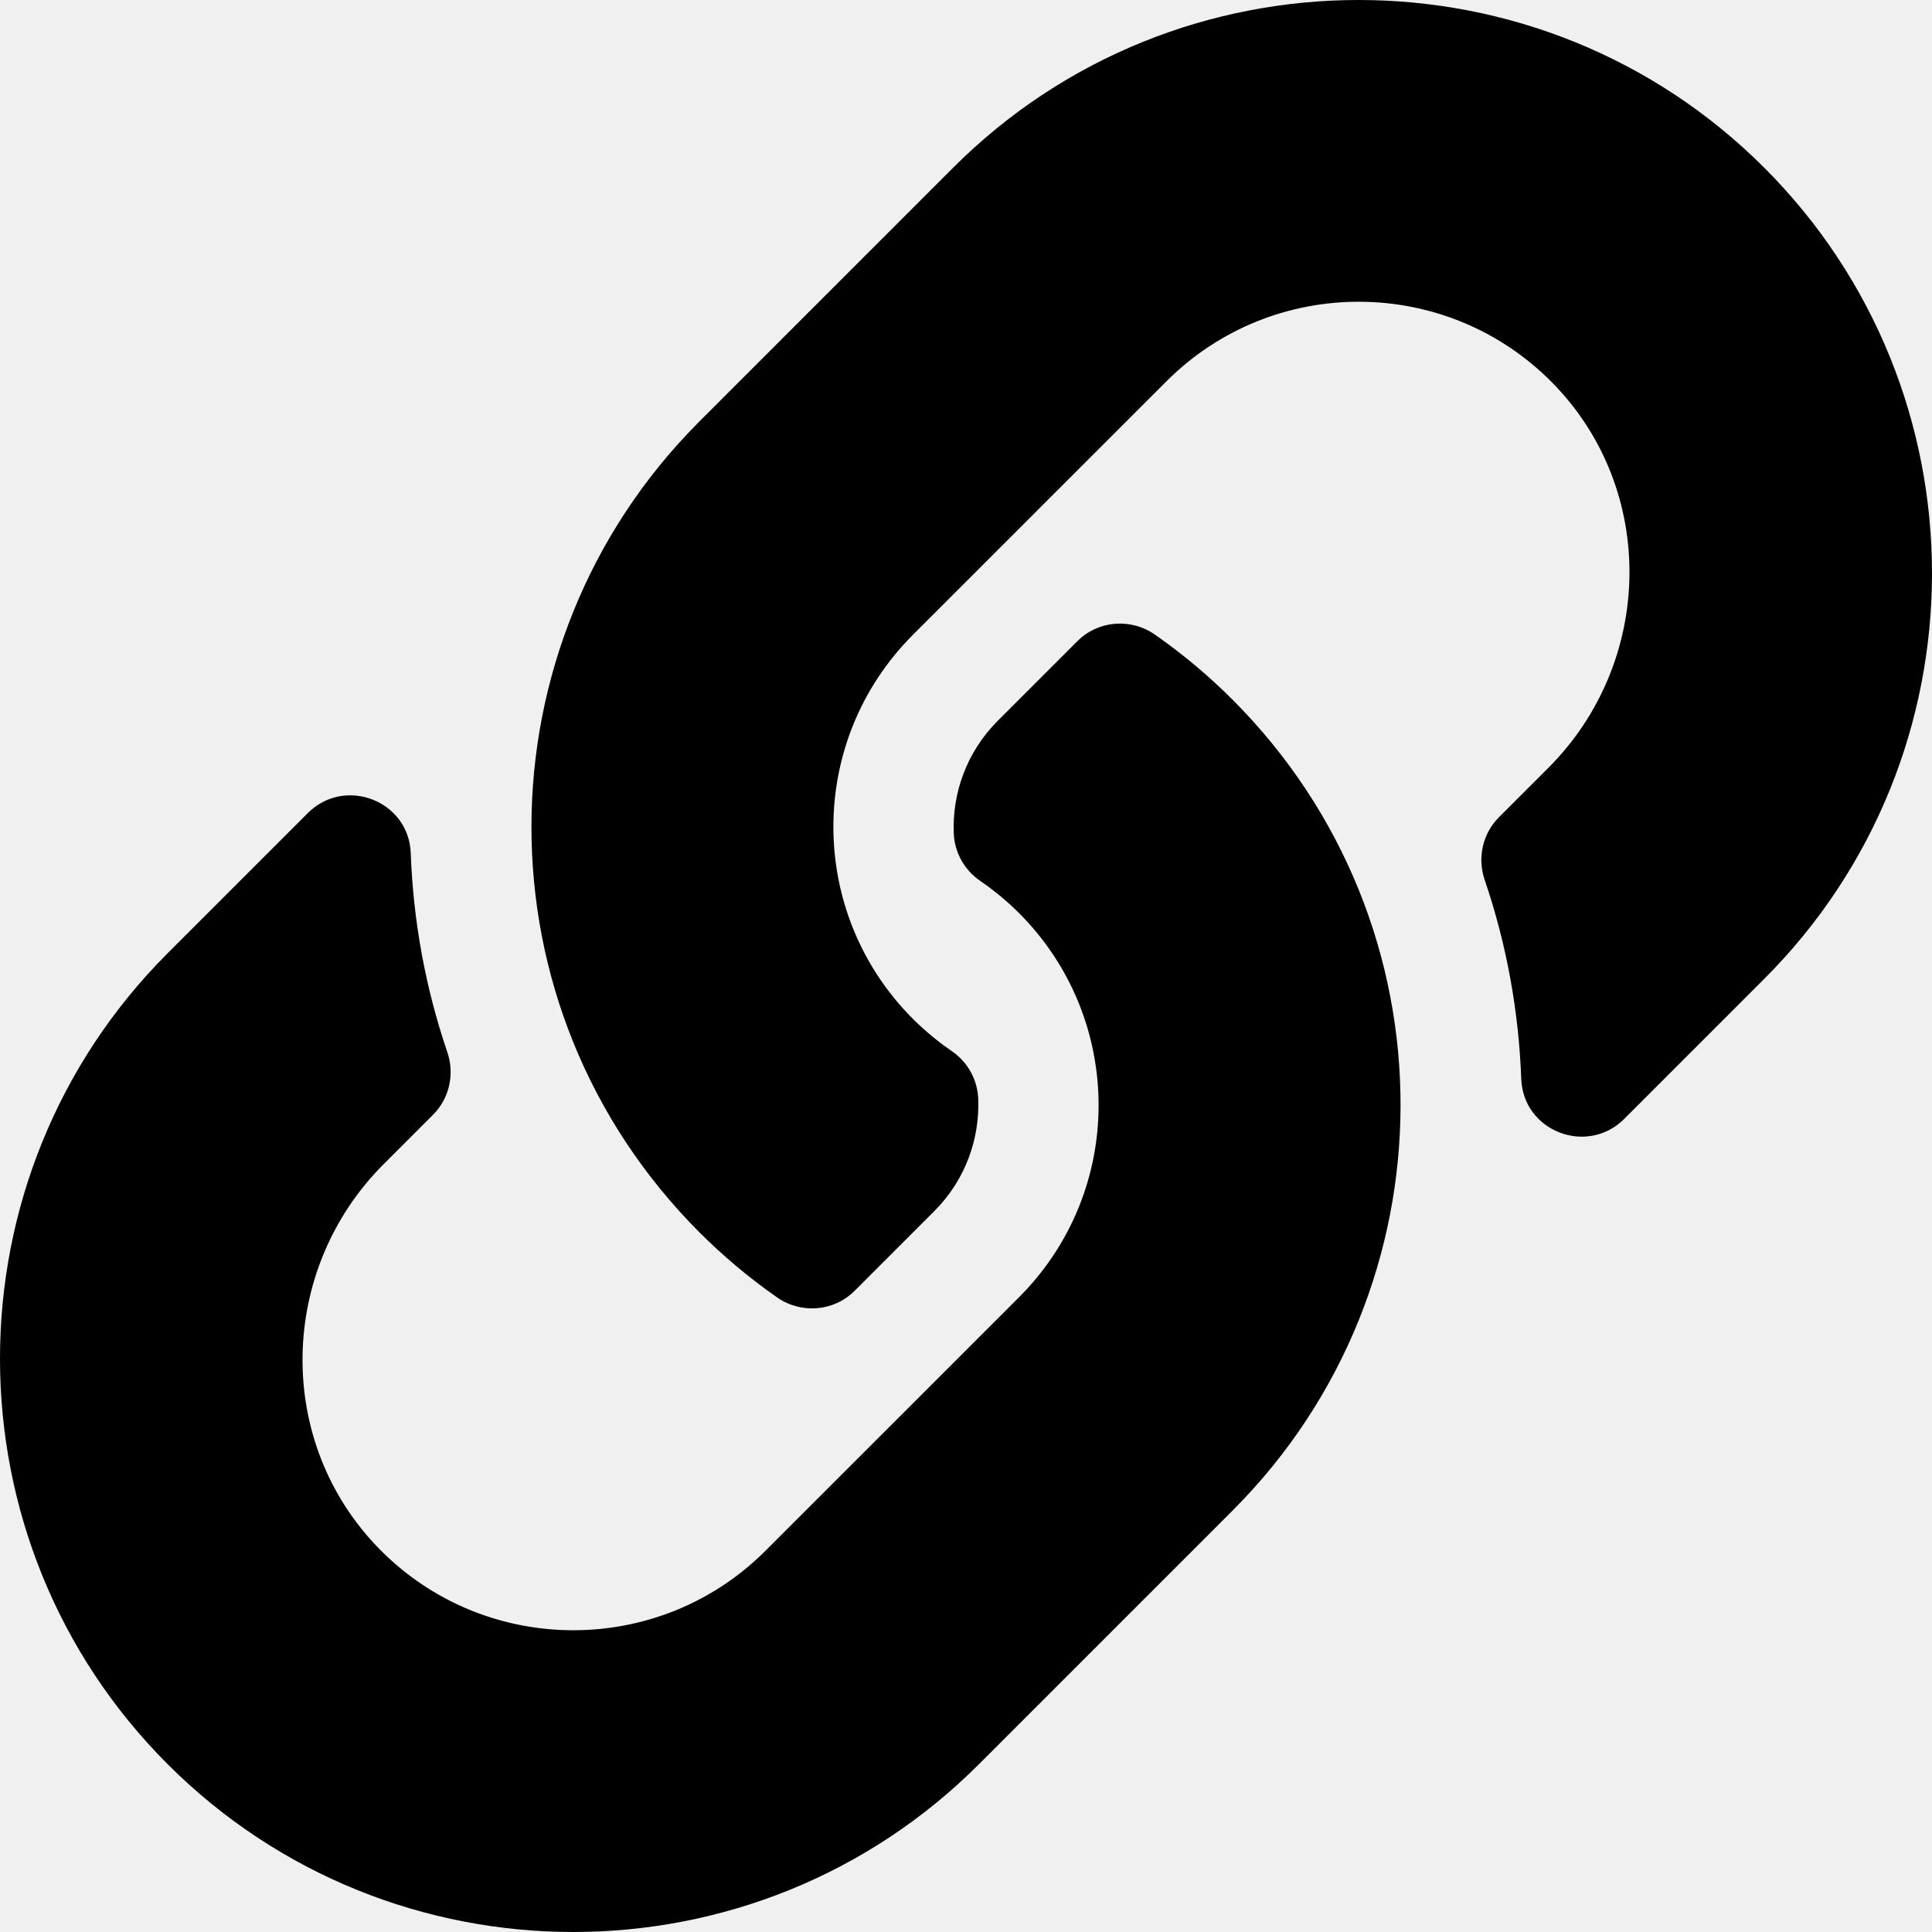
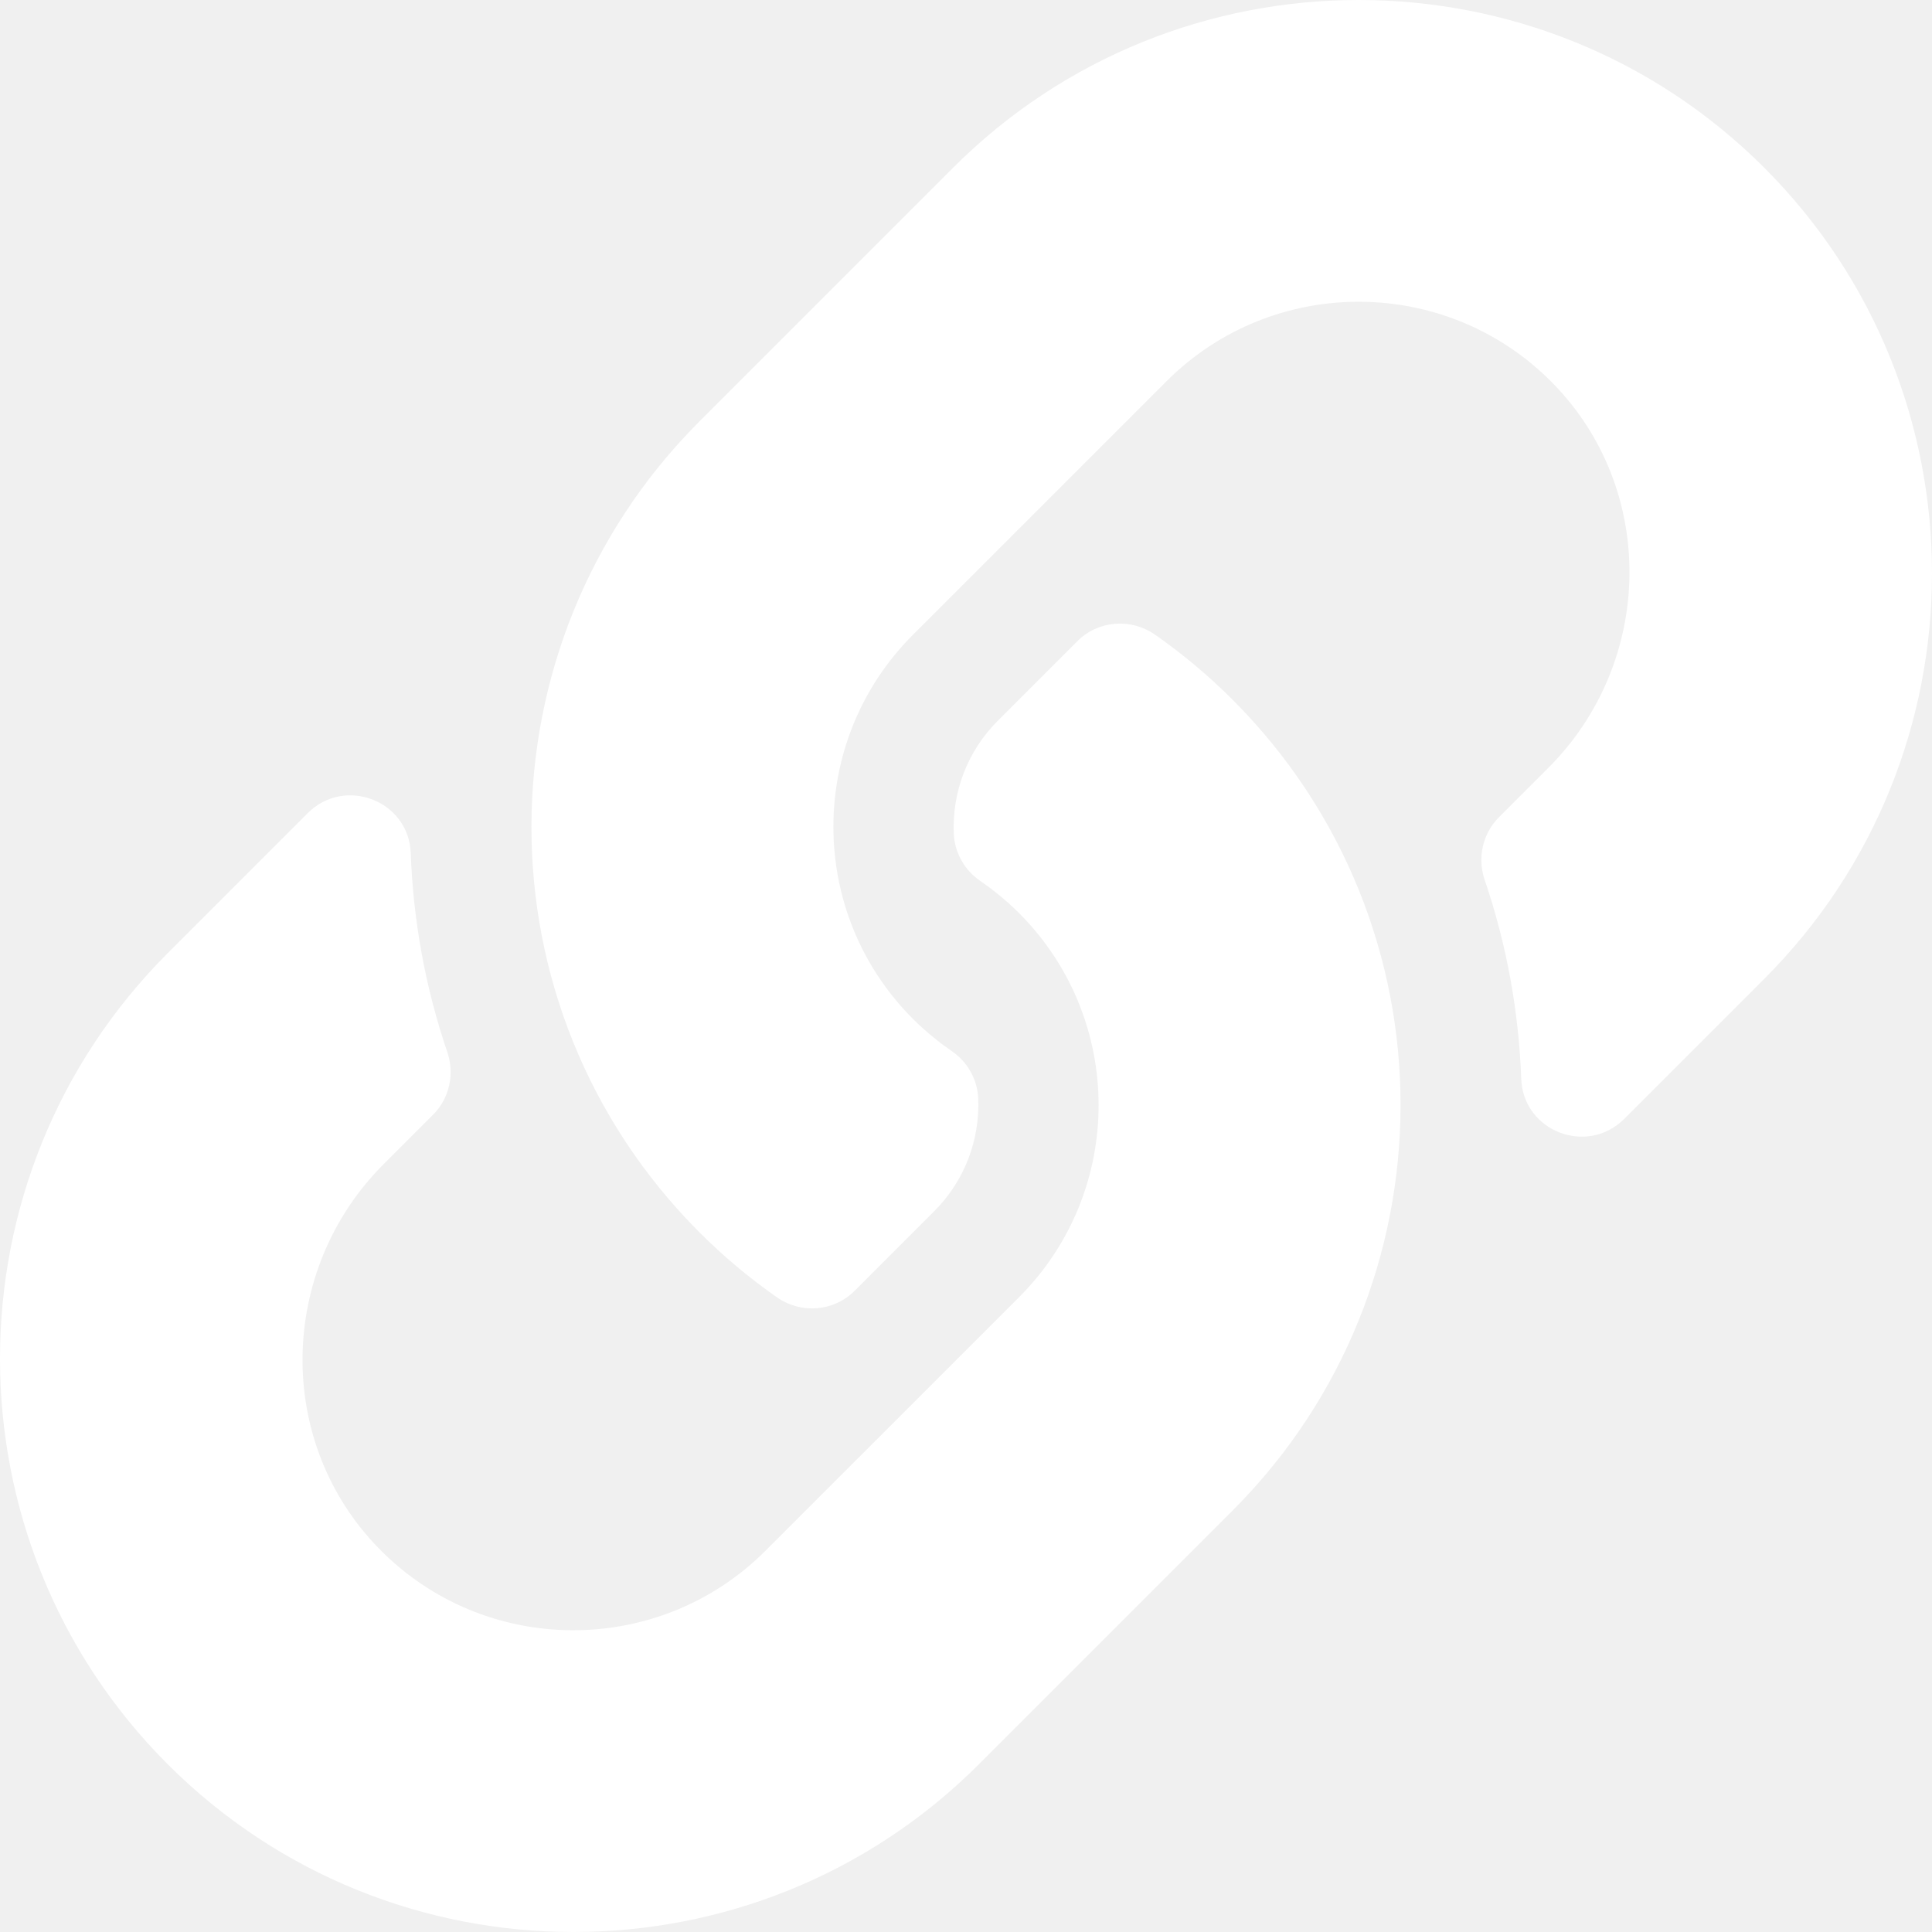
<svg xmlns="http://www.w3.org/2000/svg" aria-hidden="true" focusable="false" data-prefix="fas" data-icon="link" class="svg-inline--fa fa-link fa-w-16" role="img" viewBox="0 0 512 512">
-   <path fill="currentColor" d="M326.612 185.391c59.747 59.809 58.927 155.698.36 214.59-.11.12-.24.25-.36.37l-67.2 67.2c-59.27 59.27-155.699 59.262-214.96 0-59.27-59.26-59.27-155.7 0-214.96l37.106-37.106c9.84-9.84 26.786-3.3 27.294 10.606.648 17.722 3.826 35.527 9.69 52.721 1.986 5.822.567 12.262-3.783 16.612l-13.087 13.087c-28.026 28.026-28.905 73.66-1.155 101.96 28.024 28.579 74.086 28.749 102.325.51l67.2-67.19c28.191-28.191 28.073-73.757 0-101.83-3.701-3.694-7.429-6.564-10.341-8.569a16.037 16.037 0 0 1-6.947-12.606c-.396-10.567 3.348-21.456 11.698-29.806l21.054-21.055c5.521-5.521 14.182-6.199 20.584-1.731a152.482 152.482 0 0 1 20.522 17.197zM467.547 44.449c-59.261-59.262-155.69-59.27-214.96 0l-67.2 67.2c-.12.12-.25.25-.36.37-58.566 58.892-59.387 154.781.36 214.59a152.454 152.454 0 0 0 20.521 17.196c6.402 4.468 15.064 3.789 20.584-1.731l21.054-21.055c8.35-8.35 12.094-19.239 11.698-29.806a16.037 16.037 0 0 0-6.947-12.606c-2.912-2.005-6.64-4.875-10.341-8.569-28.073-28.073-28.191-73.639 0-101.83l67.2-67.19c28.239-28.239 74.3-28.069 102.325.51 27.75 28.3 26.872 73.934-1.155 101.96l-13.087 13.087c-4.35 4.35-5.769 10.79-3.783 16.612 5.864 17.194 9.042 34.999 9.69 52.721.509 13.906 17.454 20.446 27.294 10.606l37.106-37.106c59.271-59.259 59.271-155.699.001-214.959z" />
+   <path fill="white" d="M326.612 185.391c59.747 59.809 58.927 155.698.36 214.59-.11.12-.24.25-.36.37l-67.2 67.2c-59.27 59.27-155.699 59.262-214.96 0-59.27-59.26-59.27-155.7 0-214.96l37.106-37.106c9.84-9.84 26.786-3.3 27.294 10.606.648 17.722 3.826 35.527 9.69 52.721 1.986 5.822.567 12.262-3.783 16.612l-13.087 13.087c-28.026 28.026-28.905 73.66-1.155 101.96 28.024 28.579 74.086 28.749 102.325.51l67.2-67.19c28.191-28.191 28.073-73.757 0-101.83-3.701-3.694-7.429-6.564-10.341-8.569a16.037 16.037 0 0 1-6.947-12.606c-.396-10.567 3.348-21.456 11.698-29.806l21.054-21.055c5.521-5.521 14.182-6.199 20.584-1.731a152.482 152.482 0 0 1 20.522 17.197zM467.547 44.449c-59.261-59.262-155.69-59.27-214.96 0l-67.2 67.2c-.12.12-.25.25-.36.37-58.566 58.892-59.387 154.781.36 214.59a152.454 152.454 0 0 0 20.521 17.196c6.402 4.468 15.064 3.789 20.584-1.731l21.054-21.055c8.35-8.35 12.094-19.239 11.698-29.806a16.037 16.037 0 0 0-6.947-12.606c-2.912-2.005-6.64-4.875-10.341-8.569-28.073-28.073-28.191-73.639 0-101.83l67.2-67.19c28.239-28.239 74.3-28.069 102.325.51 27.75 28.3 26.872 73.934-1.155 101.96l-13.087 13.087c-4.35 4.35-5.769 10.79-3.783 16.612 5.864 17.194 9.042 34.999 9.69 52.721.509 13.906 17.454 20.446 27.294 10.606l37.106-37.106c59.271-59.259 59.271-155.699.001-214.959z" />
</svg>
